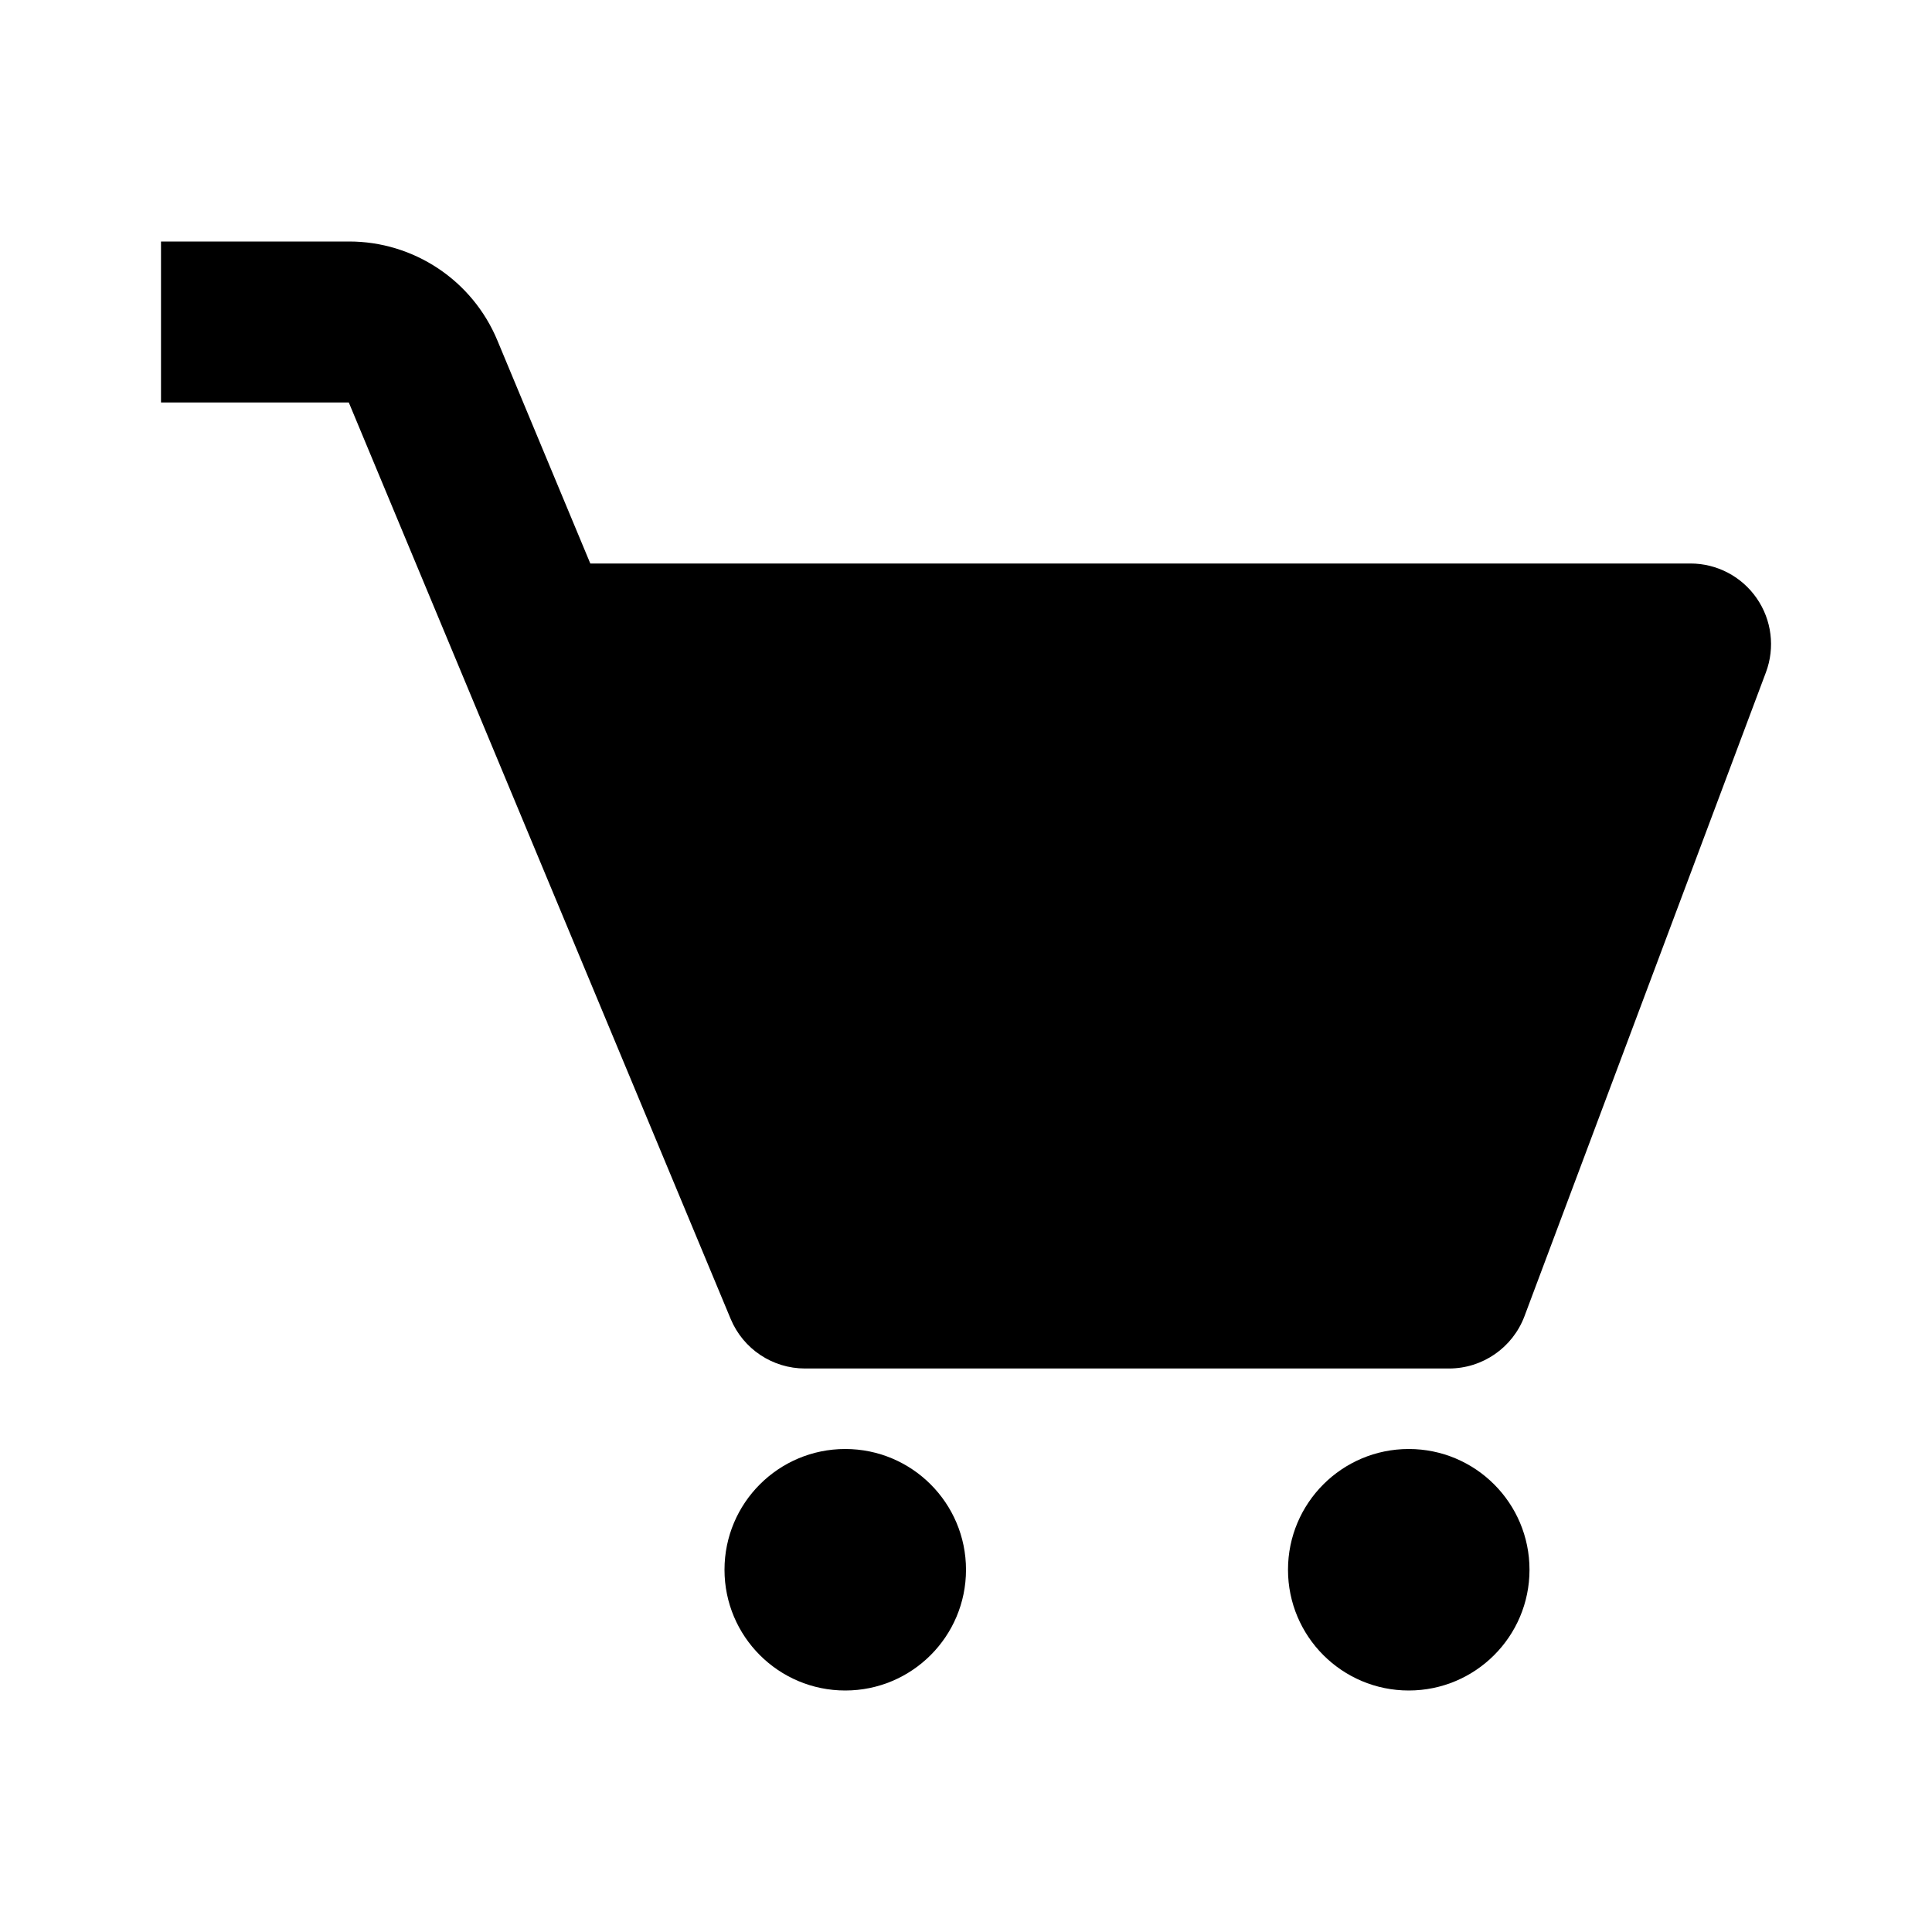
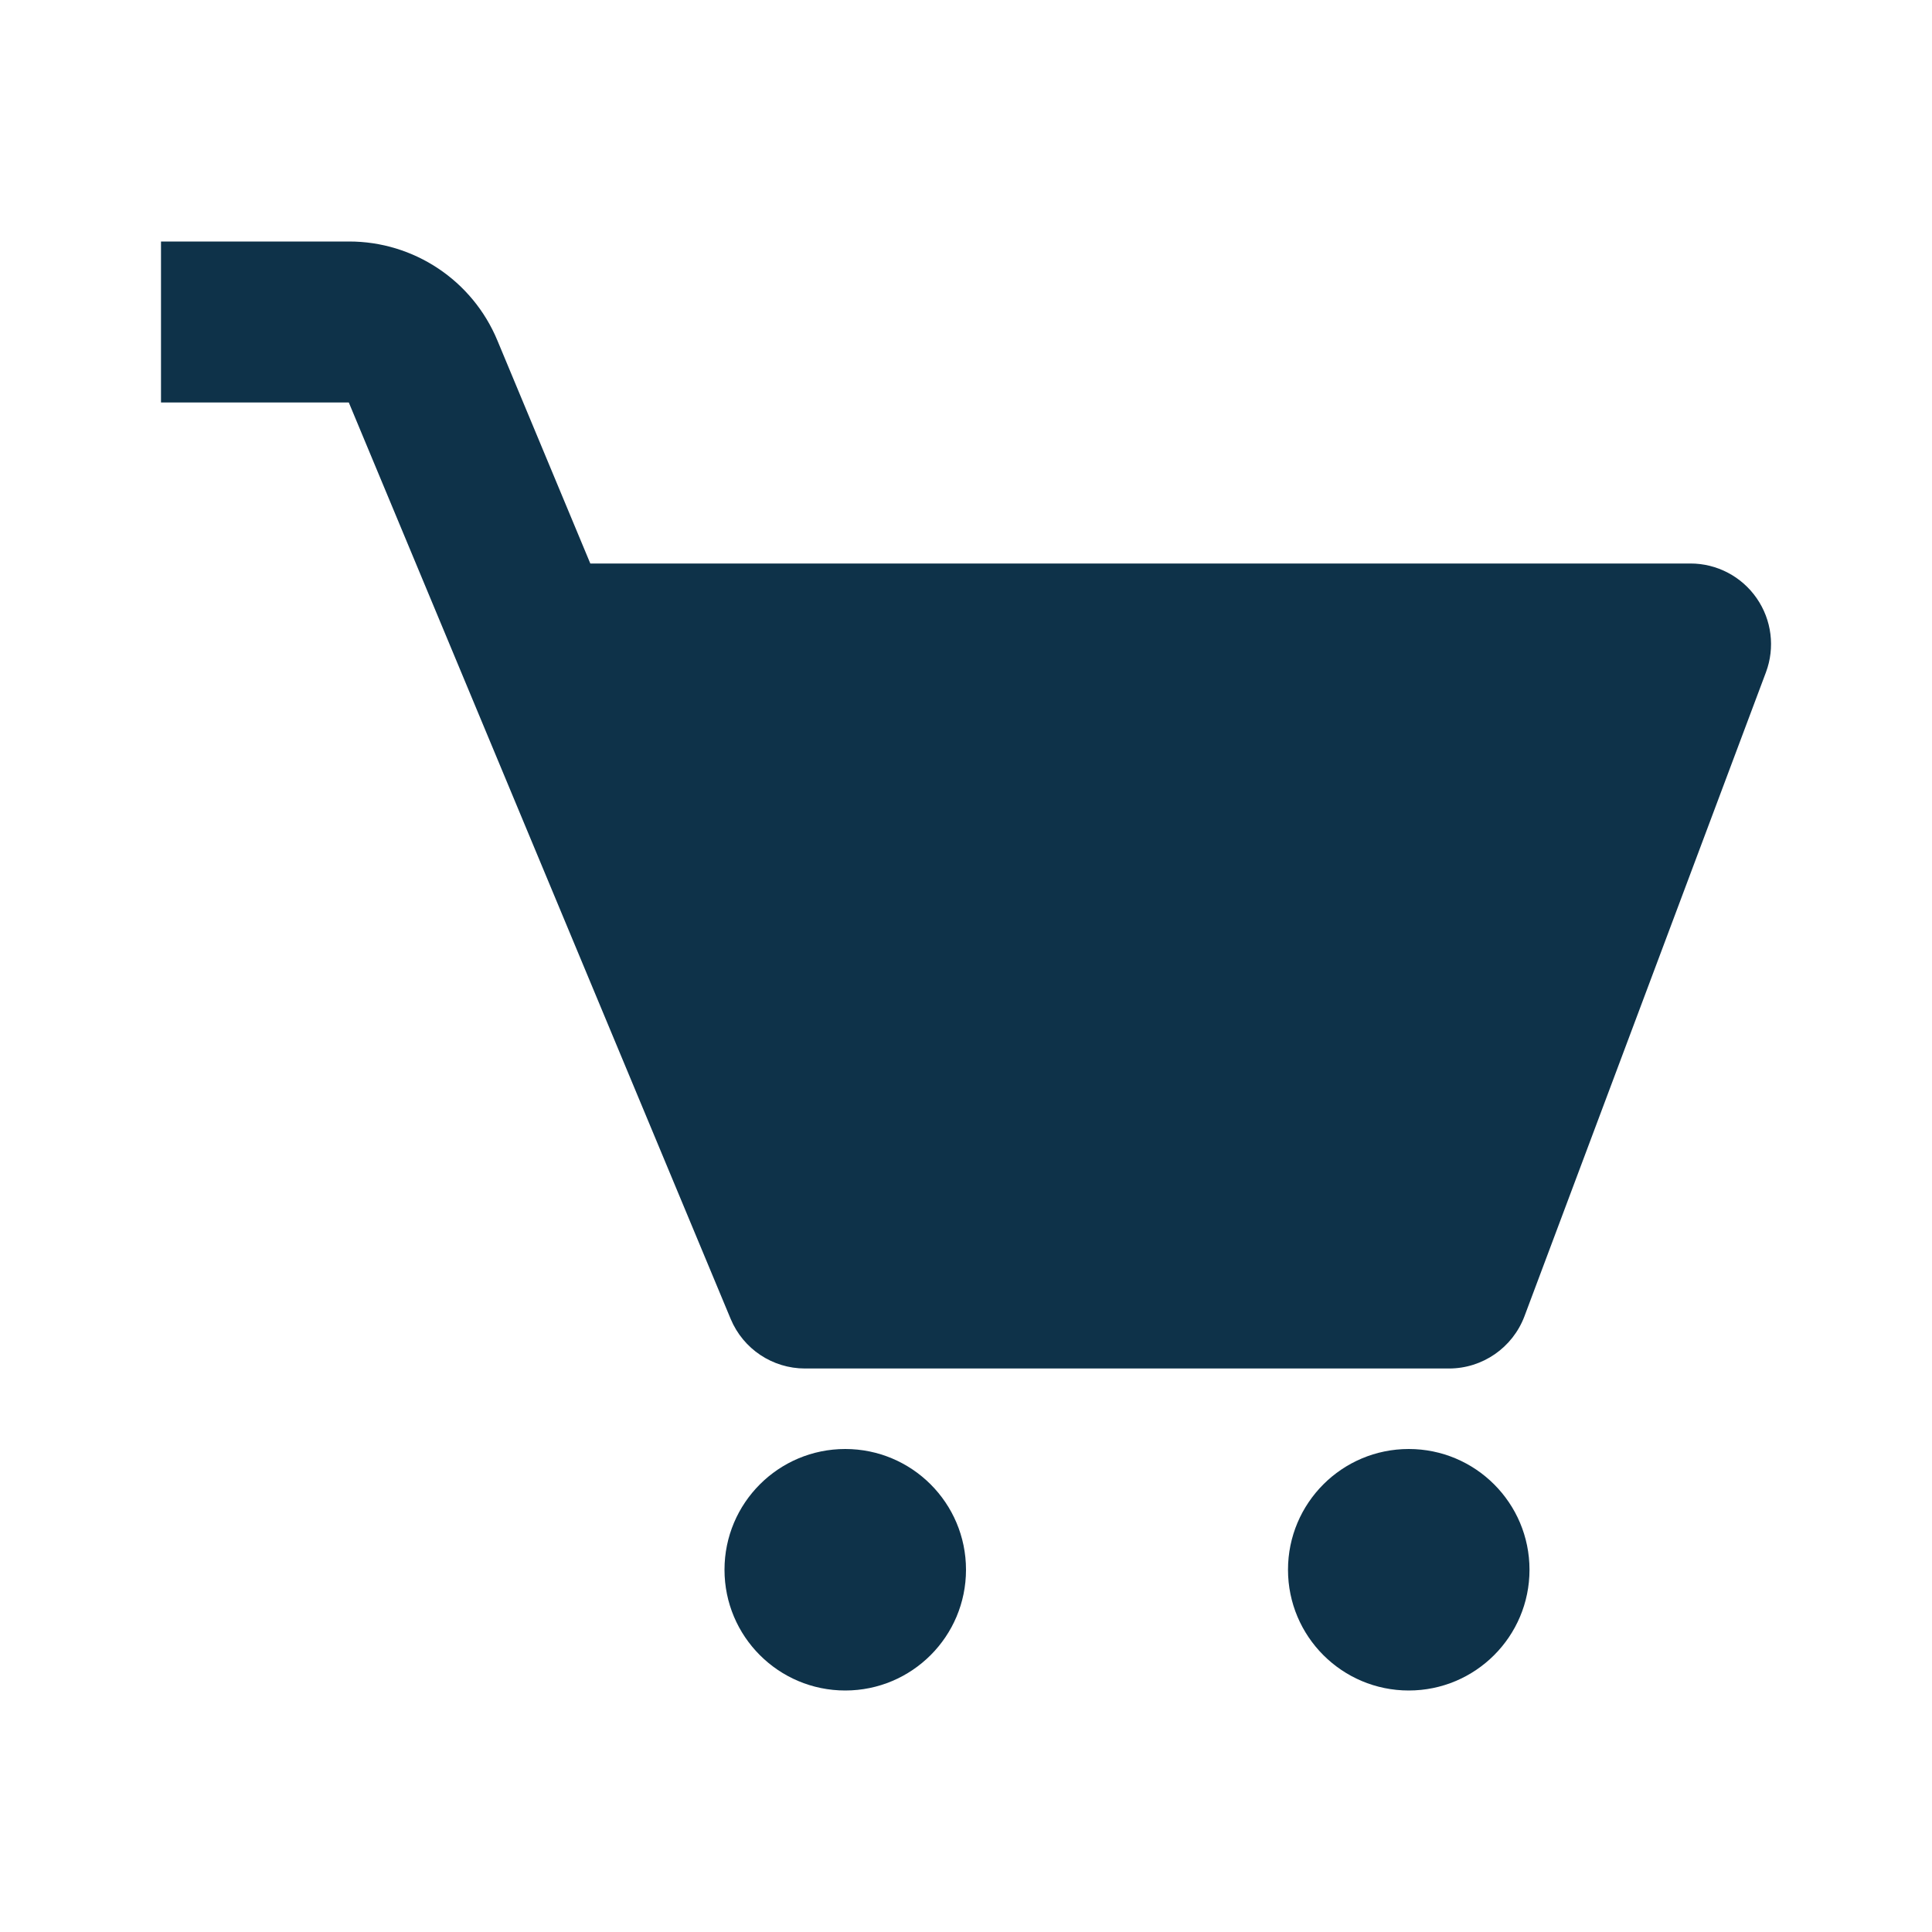
- <svg xmlns="http://www.w3.org/2000/svg" width="24" height="24" viewBox="0 0 24 24" style="fill: rgba(0, 0, 0, 1);transform: ;msFilter:;">
+ <svg xmlns="http://www.w3.org/2000/svg" width="24" height="24" viewBox="0 0 24 24" style="fill: #0e3249;transform: ;msFilter:;">
  <path d="M21.822 7.431A1 1 0 0 0 21 7H7.333L6.179 4.23A1.994 1.994 0 0 0 4.333 3H2v2h2.333l4.744 11.385A1 1 0 0 0 10 17h8c.417 0 .79-.259.937-.648l3-8a1 1 0 0 0-.115-.921z" />
  <circle cx="10.5" cy="19.5" r="1.5" />
  <circle cx="17.5" cy="19.5" r="1.5" />
</svg>
